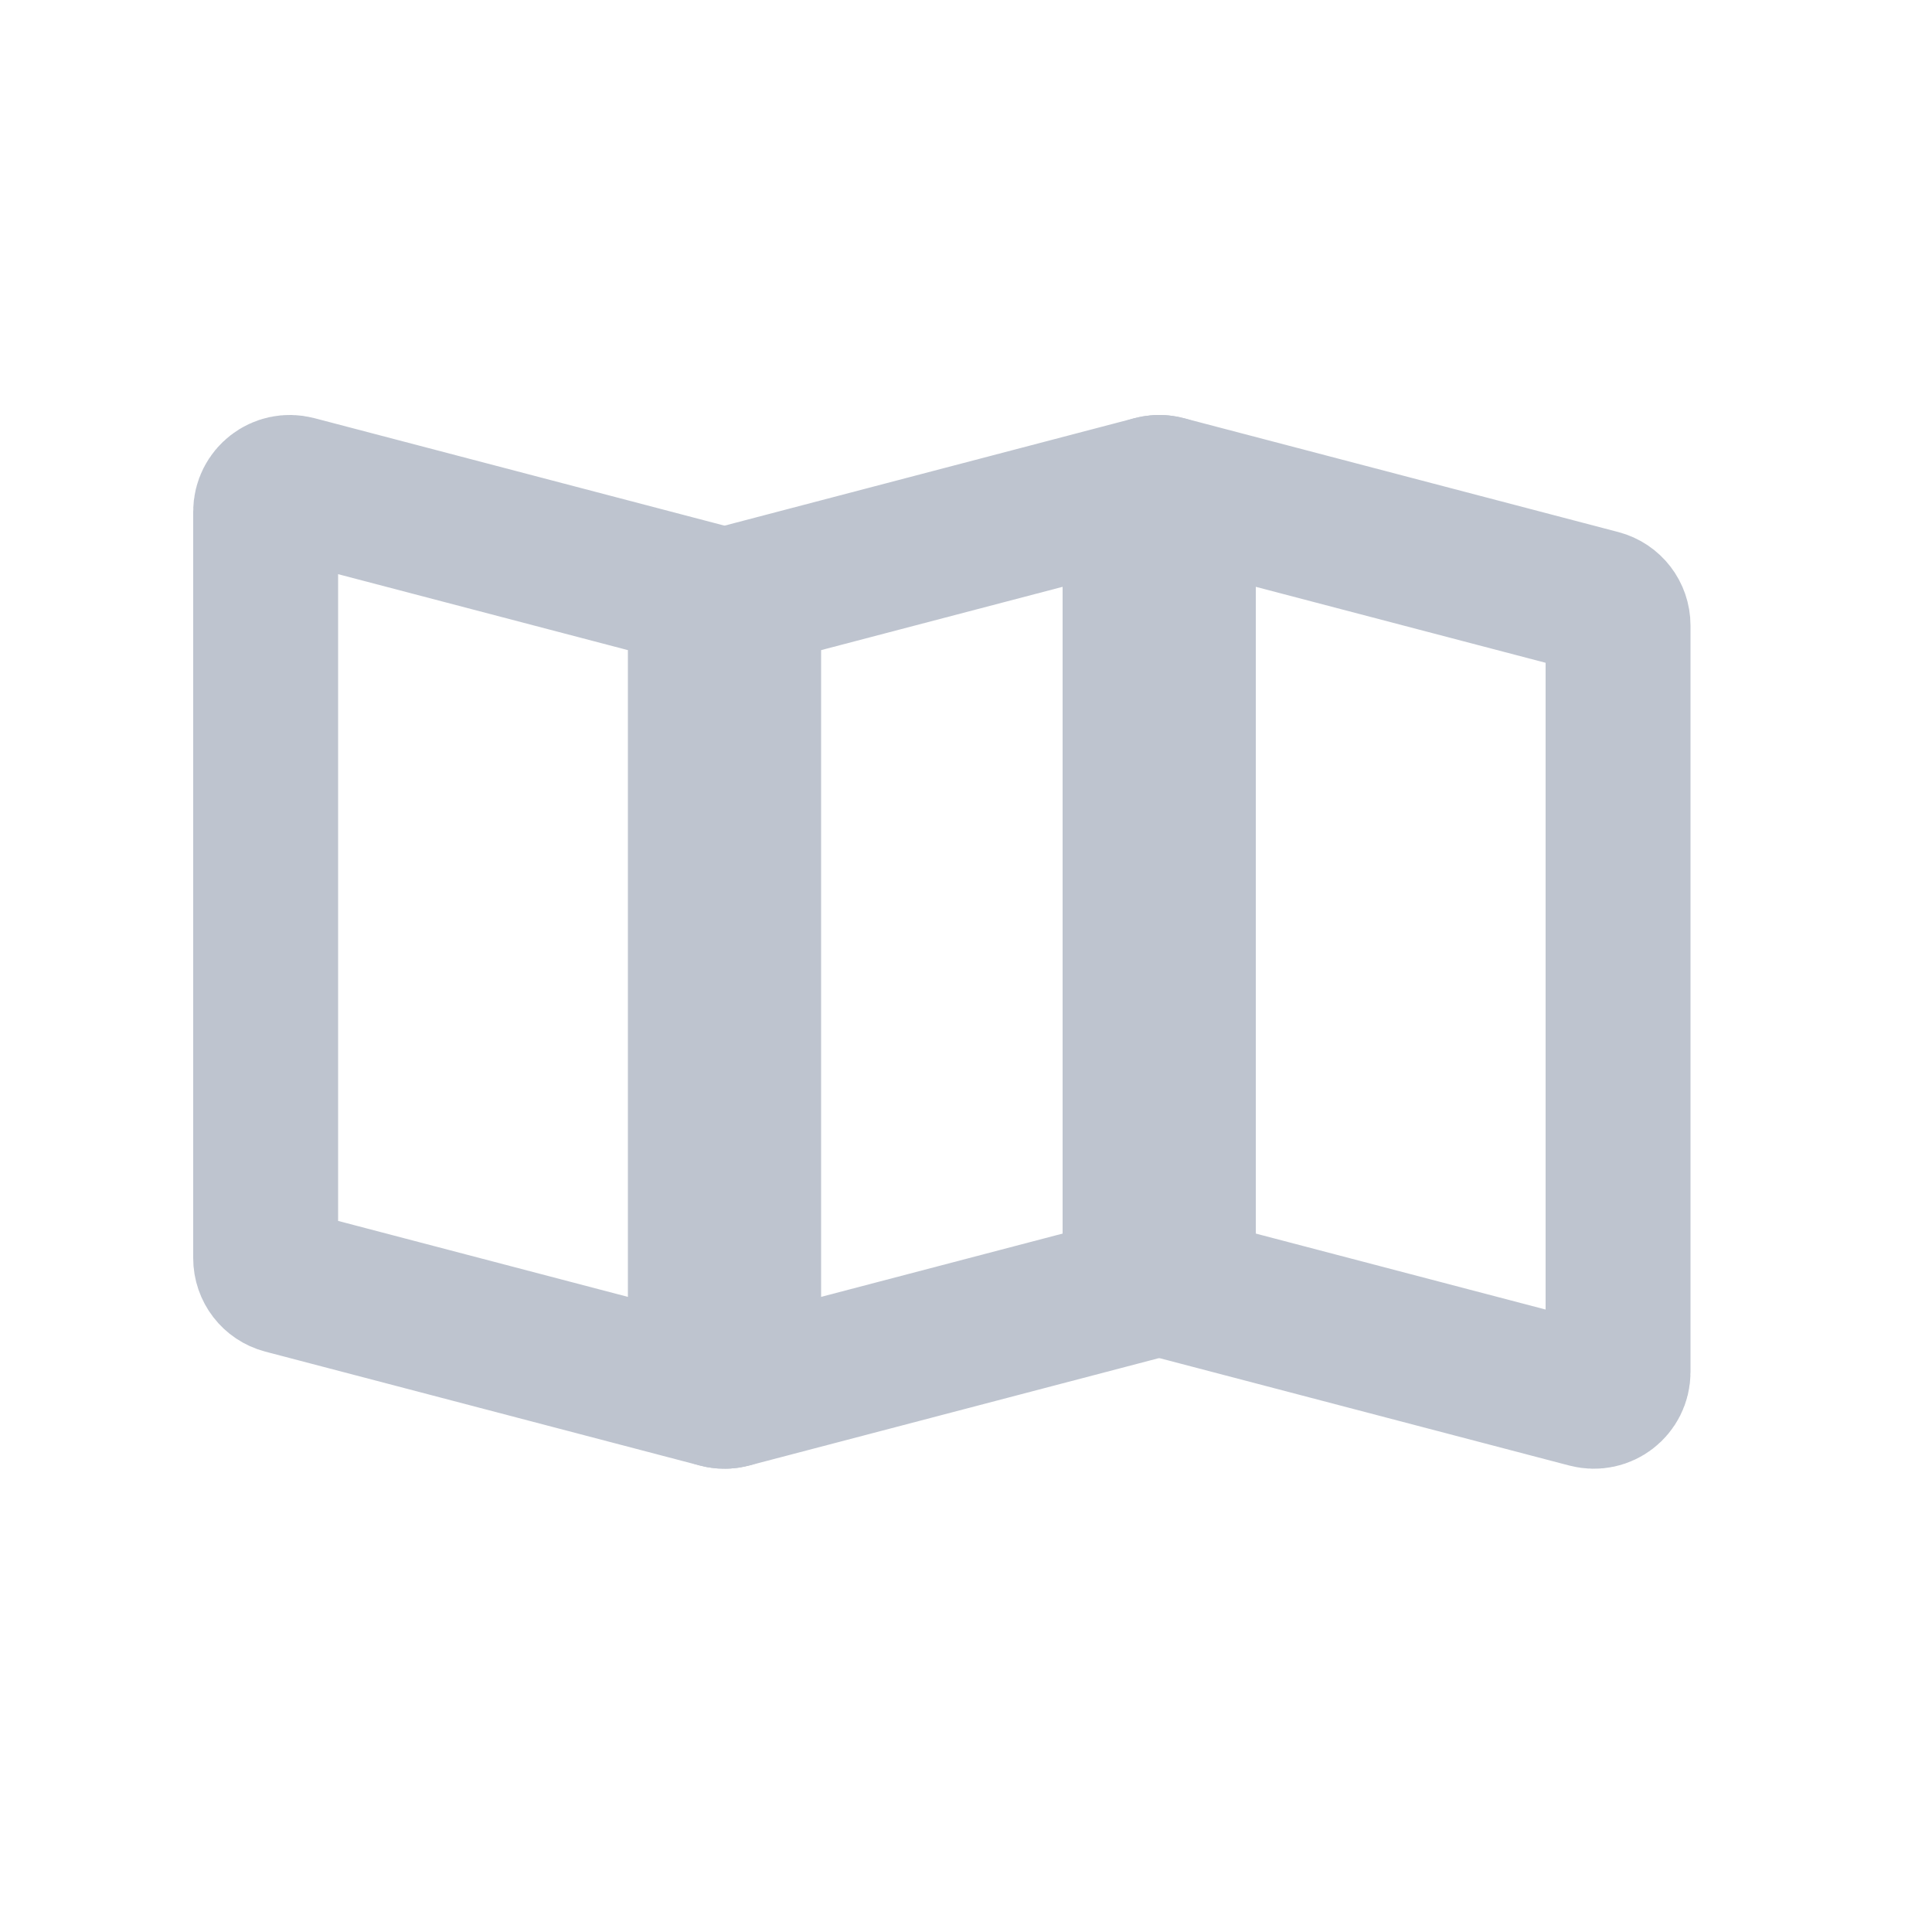
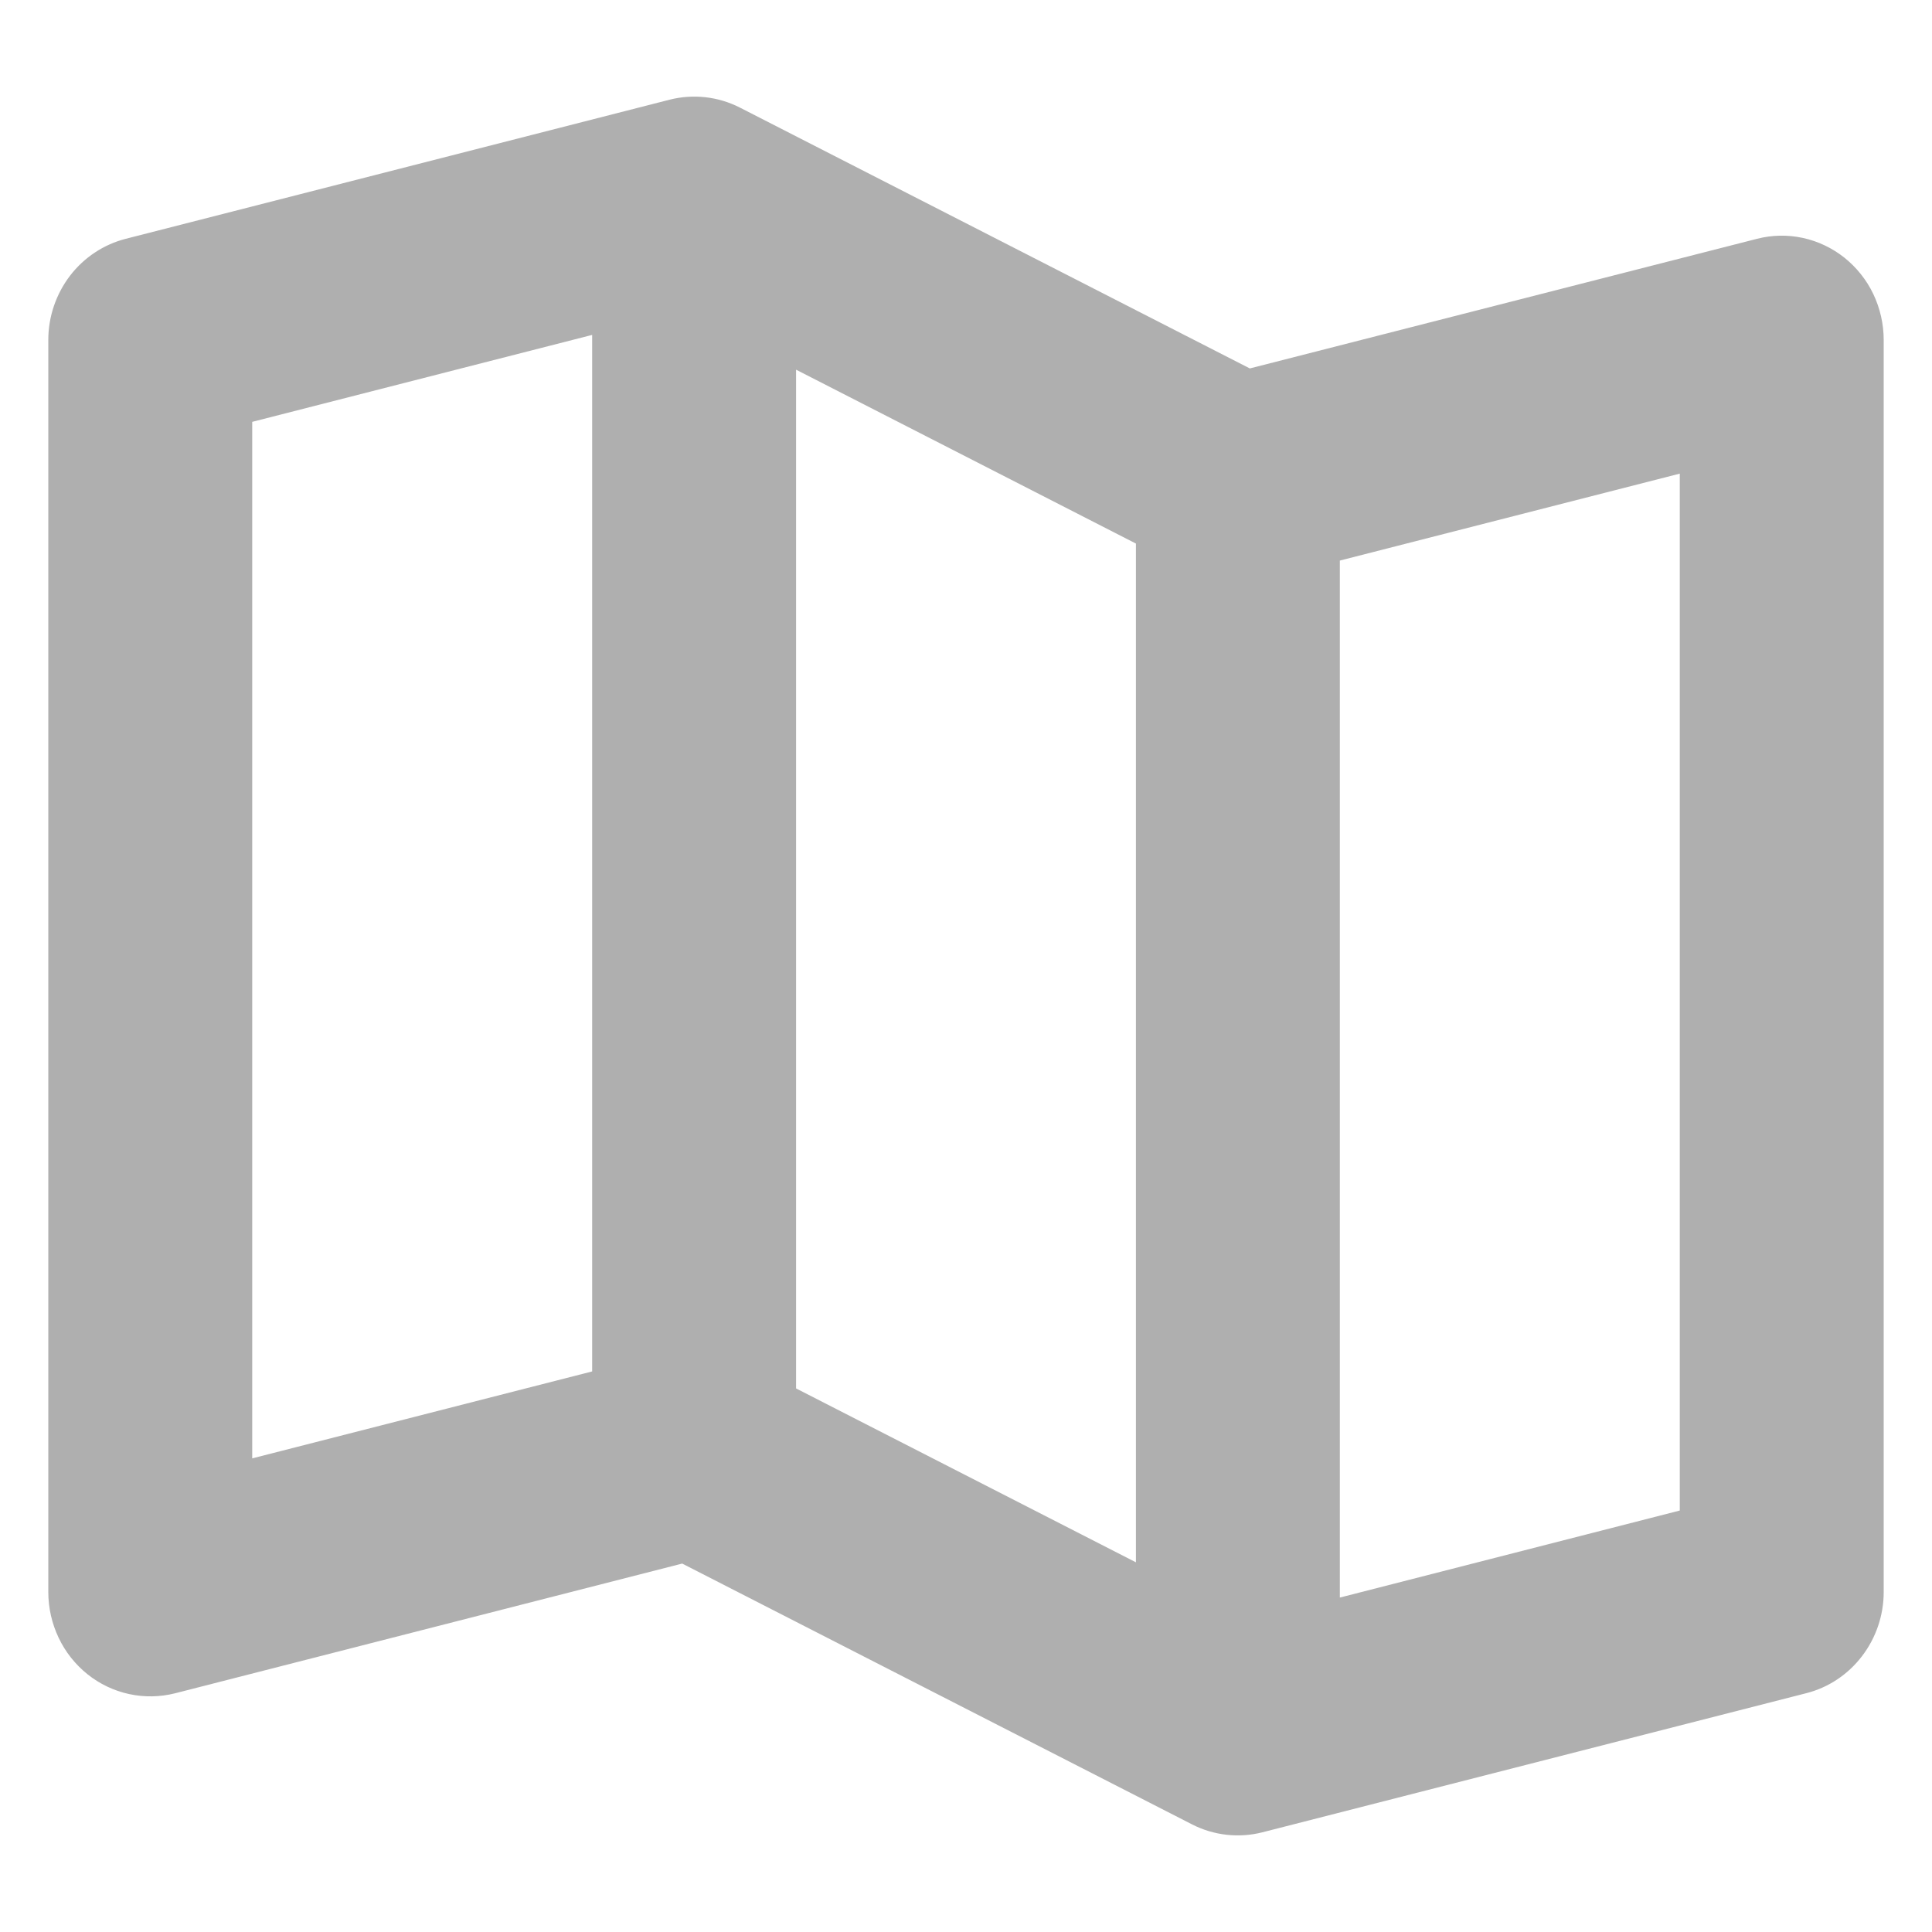
- <svg xmlns="http://www.w3.org/2000/svg" width="40" height="40" viewBox="0 0 40 40" fill="none">
-   <path d="M5.5 10.592C5.5 10.264 5.81 10.025 6.127 10.108L15.127 12.467C15.347 12.525 15.5 12.723 15.5 12.951V28.408C15.5 28.736 15.19 28.975 14.873 28.892L5.873 26.533C5.653 26.475 5.5 26.277 5.5 26.049V10.592Z" stroke="#BEC4CF" stroke-width="3" />
-   <path d="M23.5 10.592C23.5 10.264 23.81 10.025 24.127 10.108L33.127 12.467C33.347 12.525 33.5 12.723 33.5 12.951V28.408C33.5 28.736 33.19 28.975 32.873 28.892L23.873 26.533C23.653 26.475 23.5 26.277 23.5 26.049V10.592Z" stroke="#BEC4CF" stroke-width="3" />
-   <path d="M24.5 10.592C24.5 10.264 24.19 10.025 23.873 10.108L14.873 12.467C14.653 12.525 14.5 12.723 14.5 12.951V28.408C14.5 28.736 14.81 28.975 15.127 28.892L24.127 26.533C24.347 26.475 24.5 26.277 24.5 26.049V10.592Z" stroke="#BEC4CF" stroke-width="3" />
+ <svg xmlns="http://www.w3.org/2000/svg" width="20" height="20" viewBox="0 0 20 20" fill="none">
+   <path d="M19.094 2.668C18.967 2.567 18.82 2.497 18.663 2.463C18.506 2.429 18.344 2.432 18.189 2.472L12.938 3.814L7.66 1.114C7.435 0.999 7.176 0.97 6.932 1.032L1.302 2.472C1.074 2.53 0.87 2.665 0.725 2.854C0.58 3.044 0.5 3.278 0.5 3.519V16.481C0.5 16.645 0.537 16.807 0.607 16.954C0.677 17.102 0.78 17.231 0.906 17.332C1.032 17.433 1.18 17.503 1.337 17.537C1.494 17.571 1.656 17.568 1.812 17.529L7.062 16.186L12.34 18.886C12.565 19.001 12.824 19.03 13.068 18.968L18.698 17.528C18.927 17.47 19.13 17.335 19.275 17.145C19.42 16.956 19.5 16.722 19.5 16.481V3.519C19.5 3.355 19.463 3.193 19.393 3.045C19.323 2.898 19.22 2.769 19.094 2.668ZM8.241 3.827L11.759 5.627V16.173L8.241 14.373V3.827ZM2.611 4.367L6.13 3.467V14.197L2.611 15.097V4.367ZM17.389 15.637L13.87 16.538V5.803L17.389 4.903V15.637Z" fill="#AFAFAF" />
</svg>
